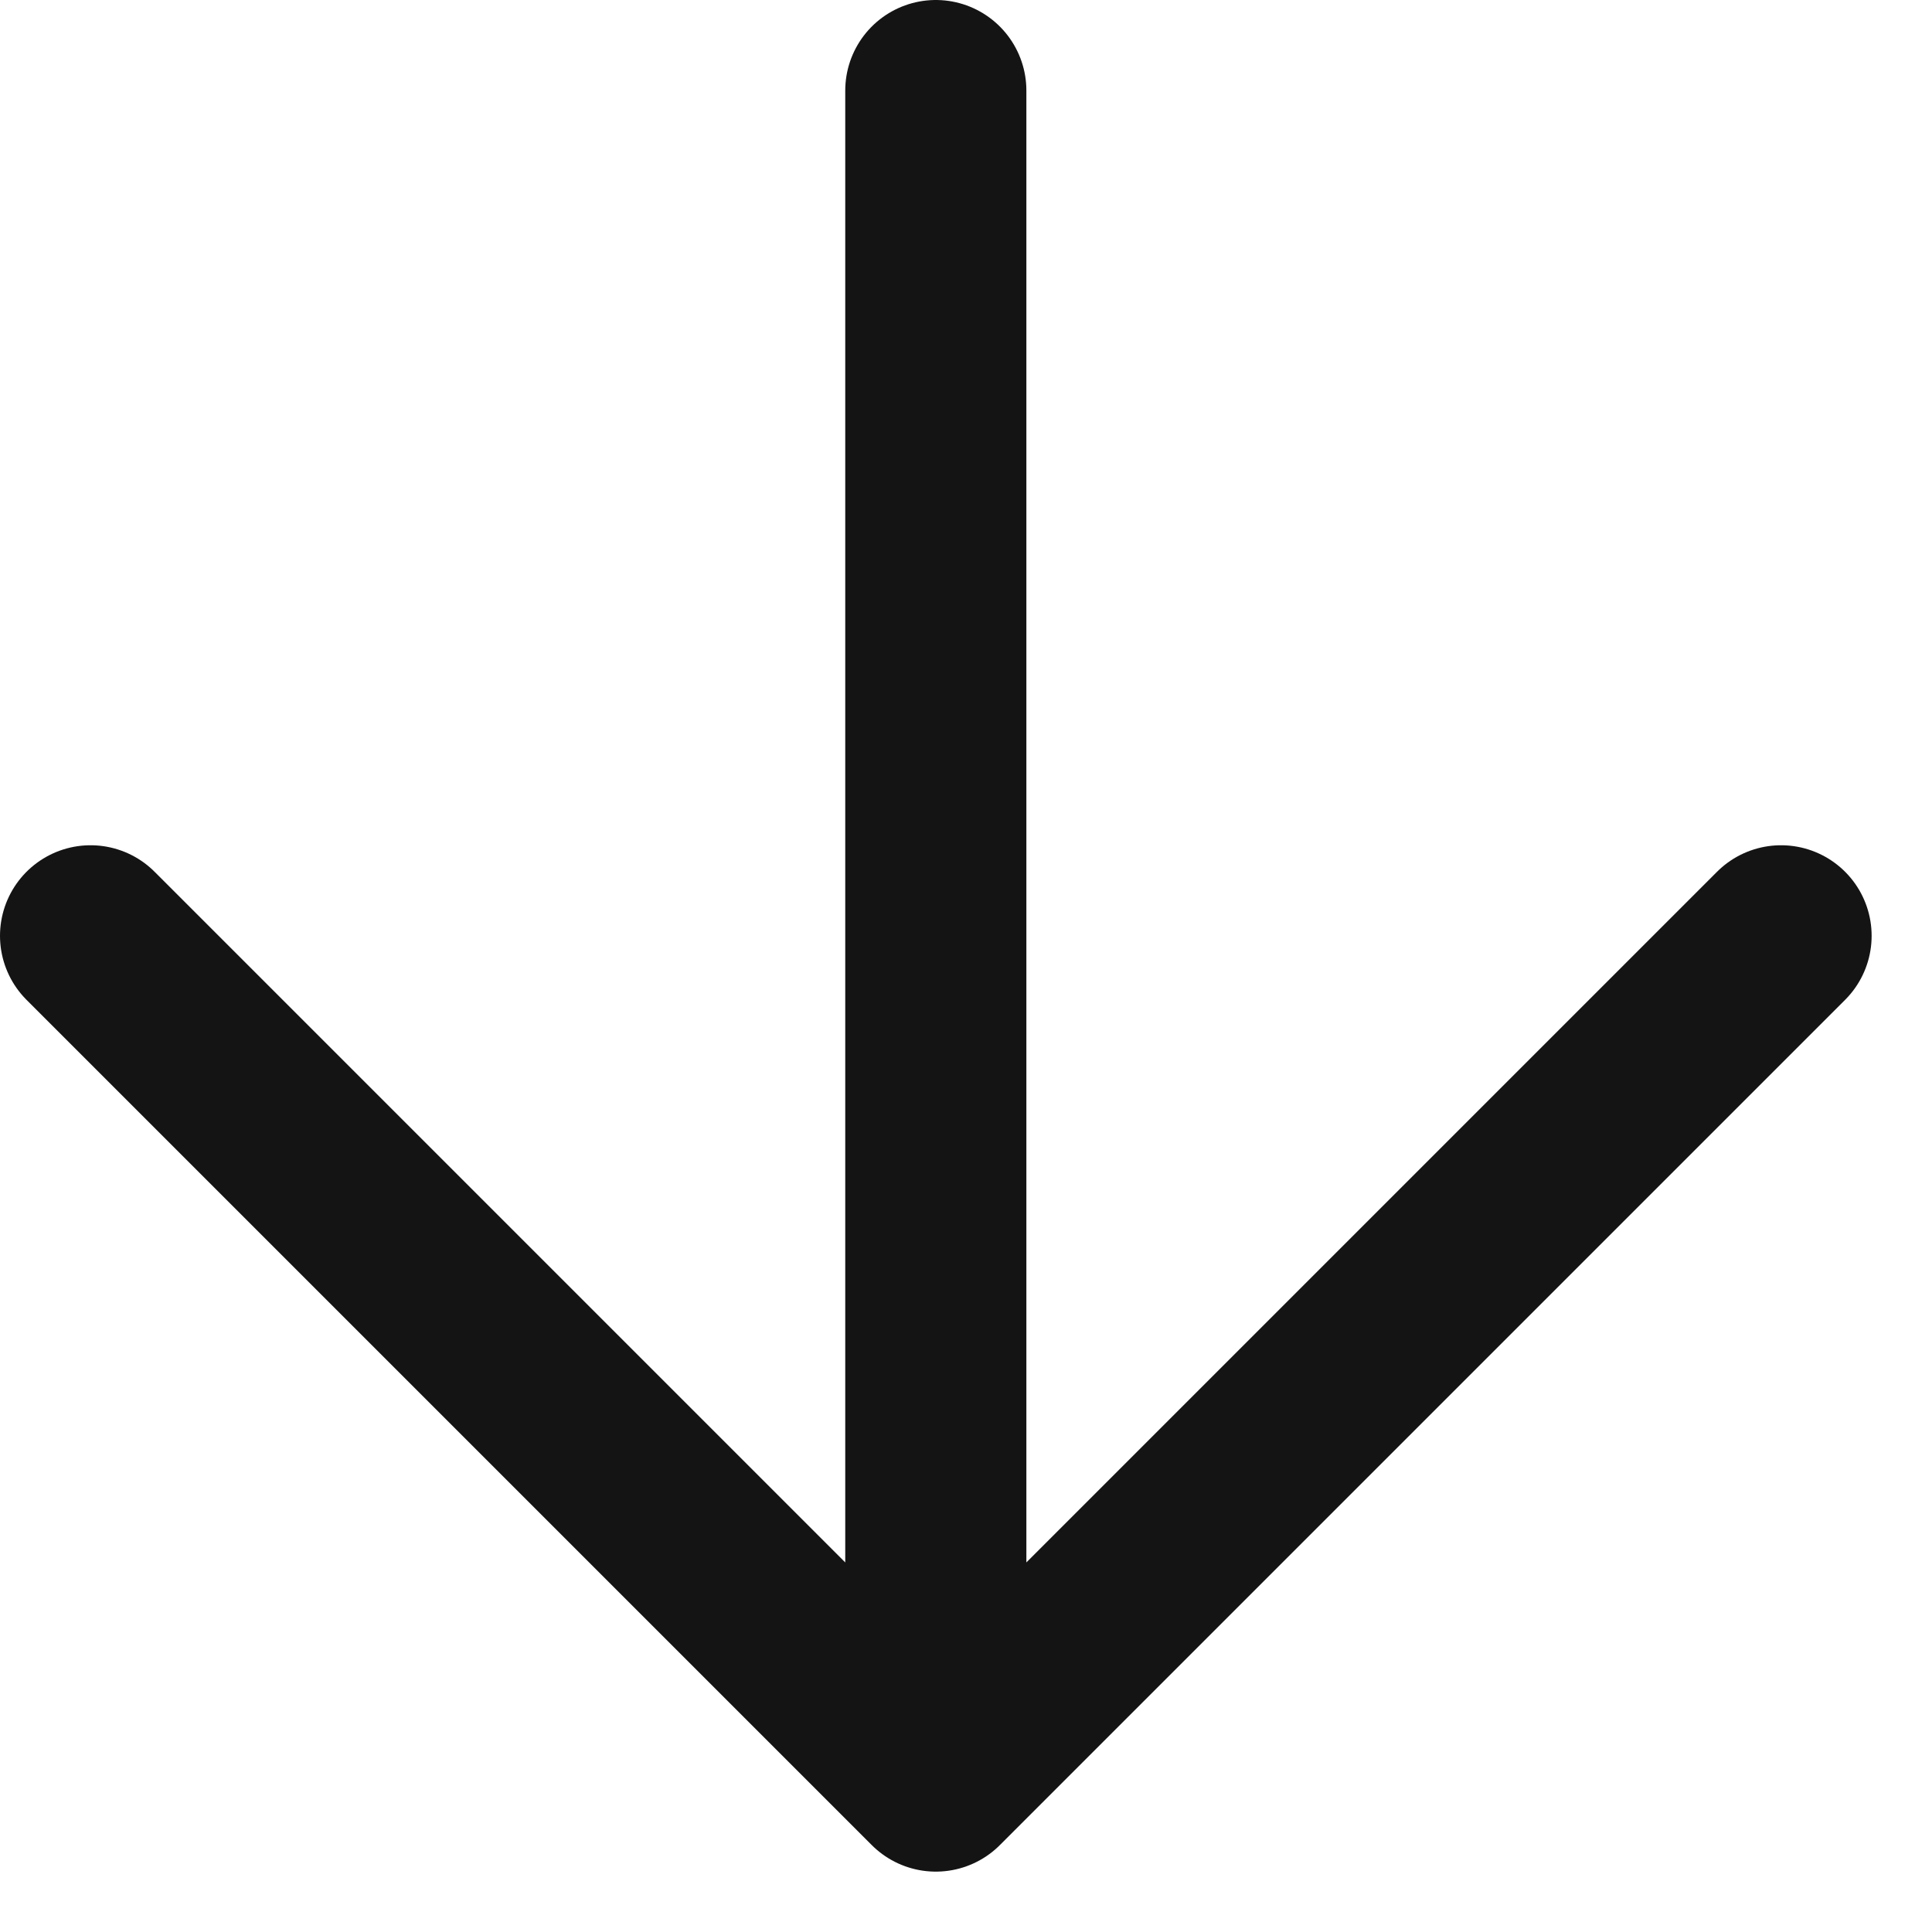
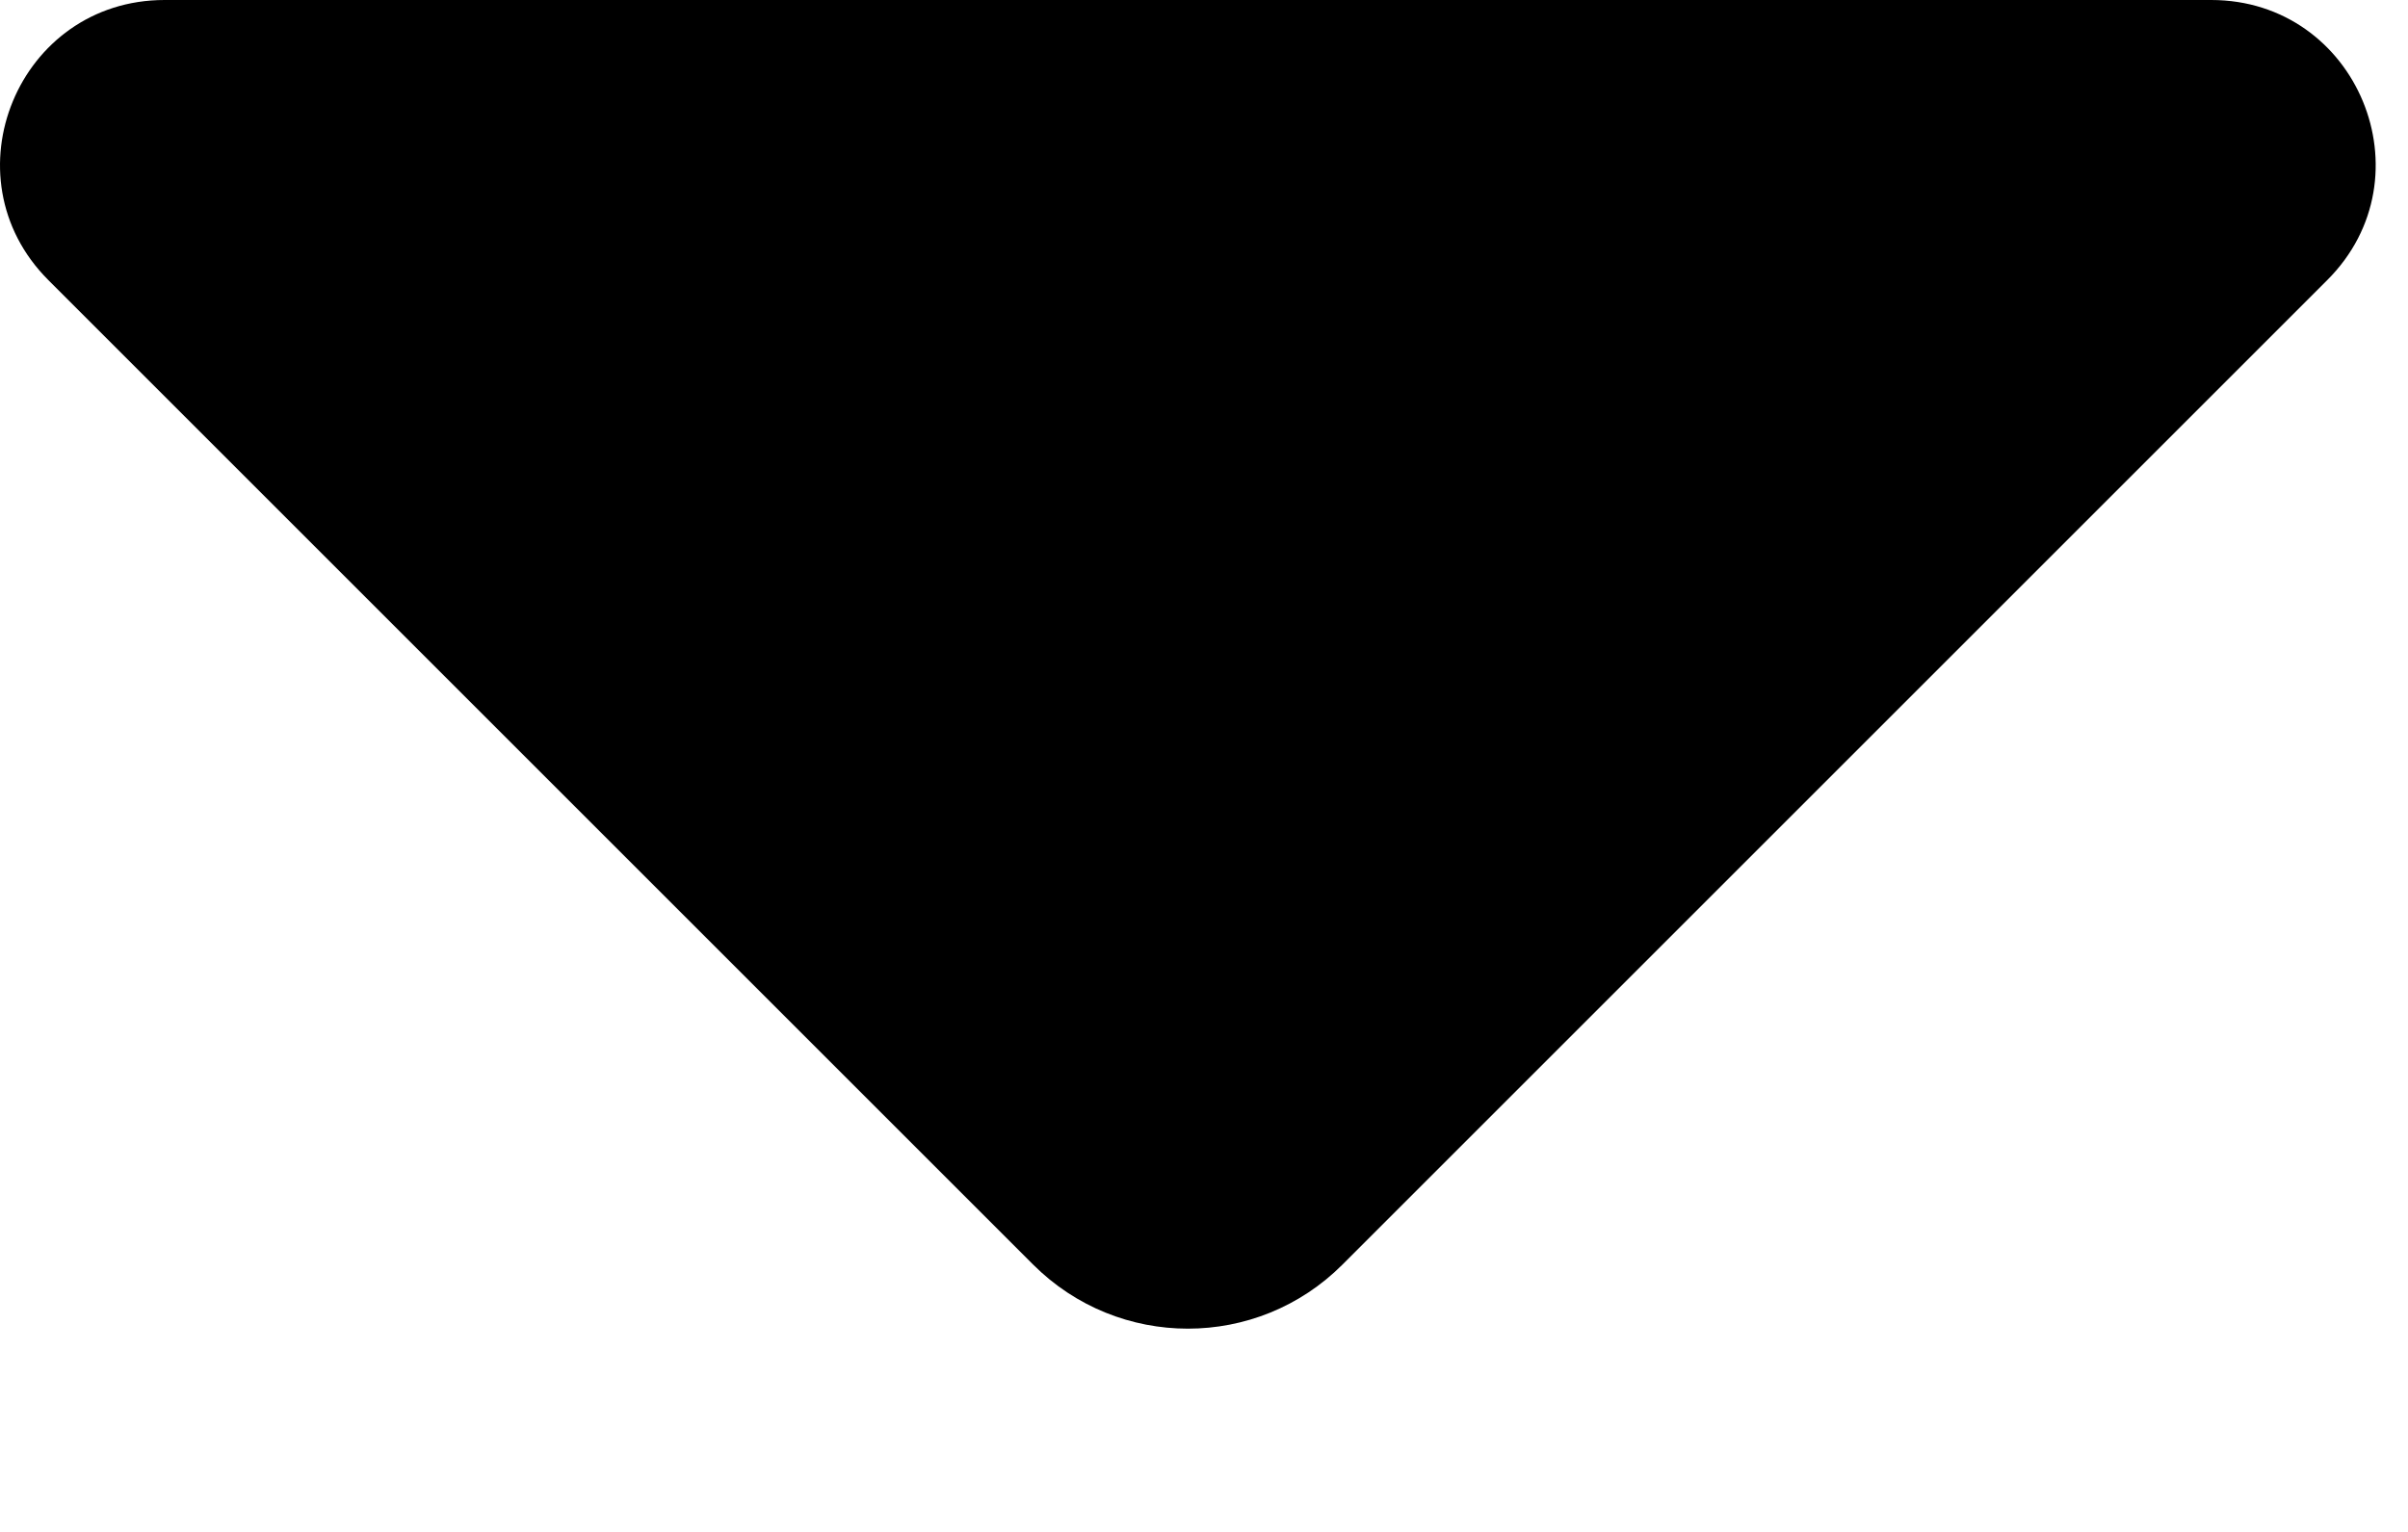
- <svg xmlns="http://www.w3.org/2000/svg" width="16" height="16" viewBox="0 0 16 16" fill="none">
-   <path d="M7.75 0.75V14.75M7.75 14.75L14.75 7.75M7.75 14.75L0.75 7.75" stroke="#141414" stroke-width="1.5" stroke-linecap="round" stroke-linejoin="round" />
+ <svg xmlns="http://www.w3.org/2000/svg" width="11" height="7" viewBox="0 0 11 7" fill="none">
+   <path d="M10.101 6.52031e-07C10.769 6.80192e-07 11.104 0.808 10.631 1.28L6.133 5.778C5.743 6.169 5.11 6.169 4.719 5.778L0.221 1.28C-0.251 0.808 0.083 1.03387e-07 0.752 1.73696e-07L10.101 6.52031e-07Z" fill="currentColor" />
</svg>
